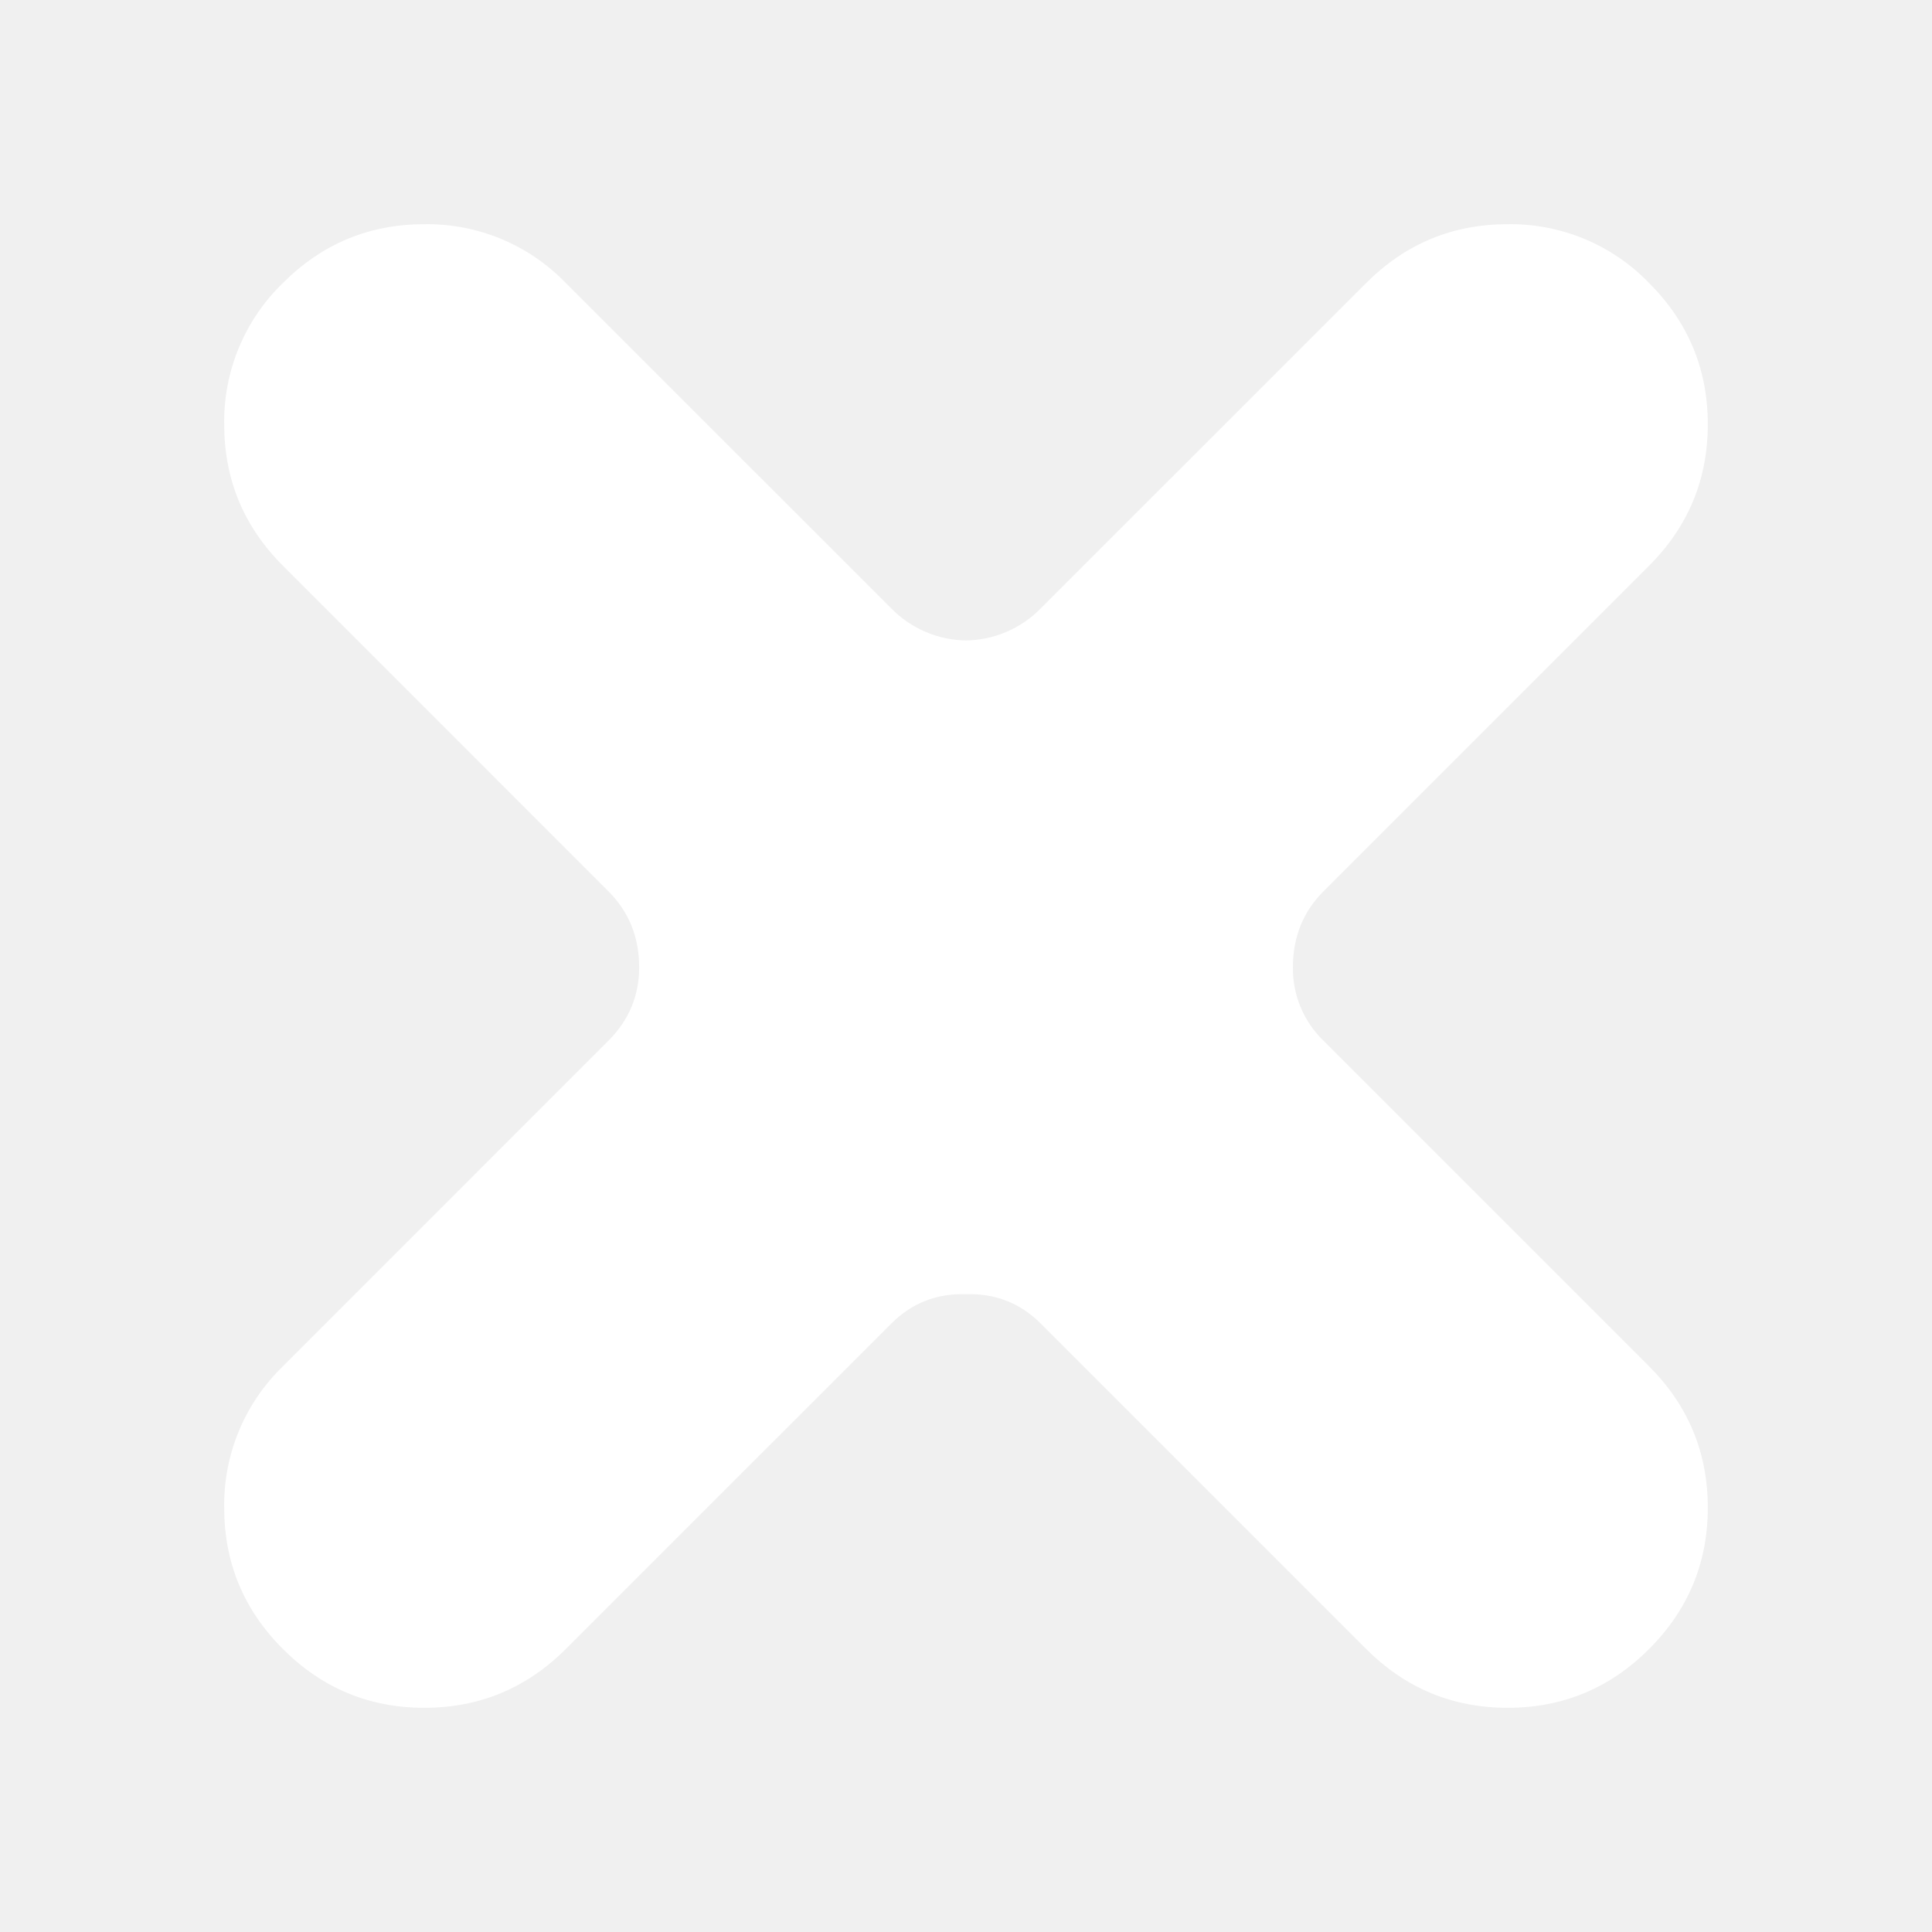
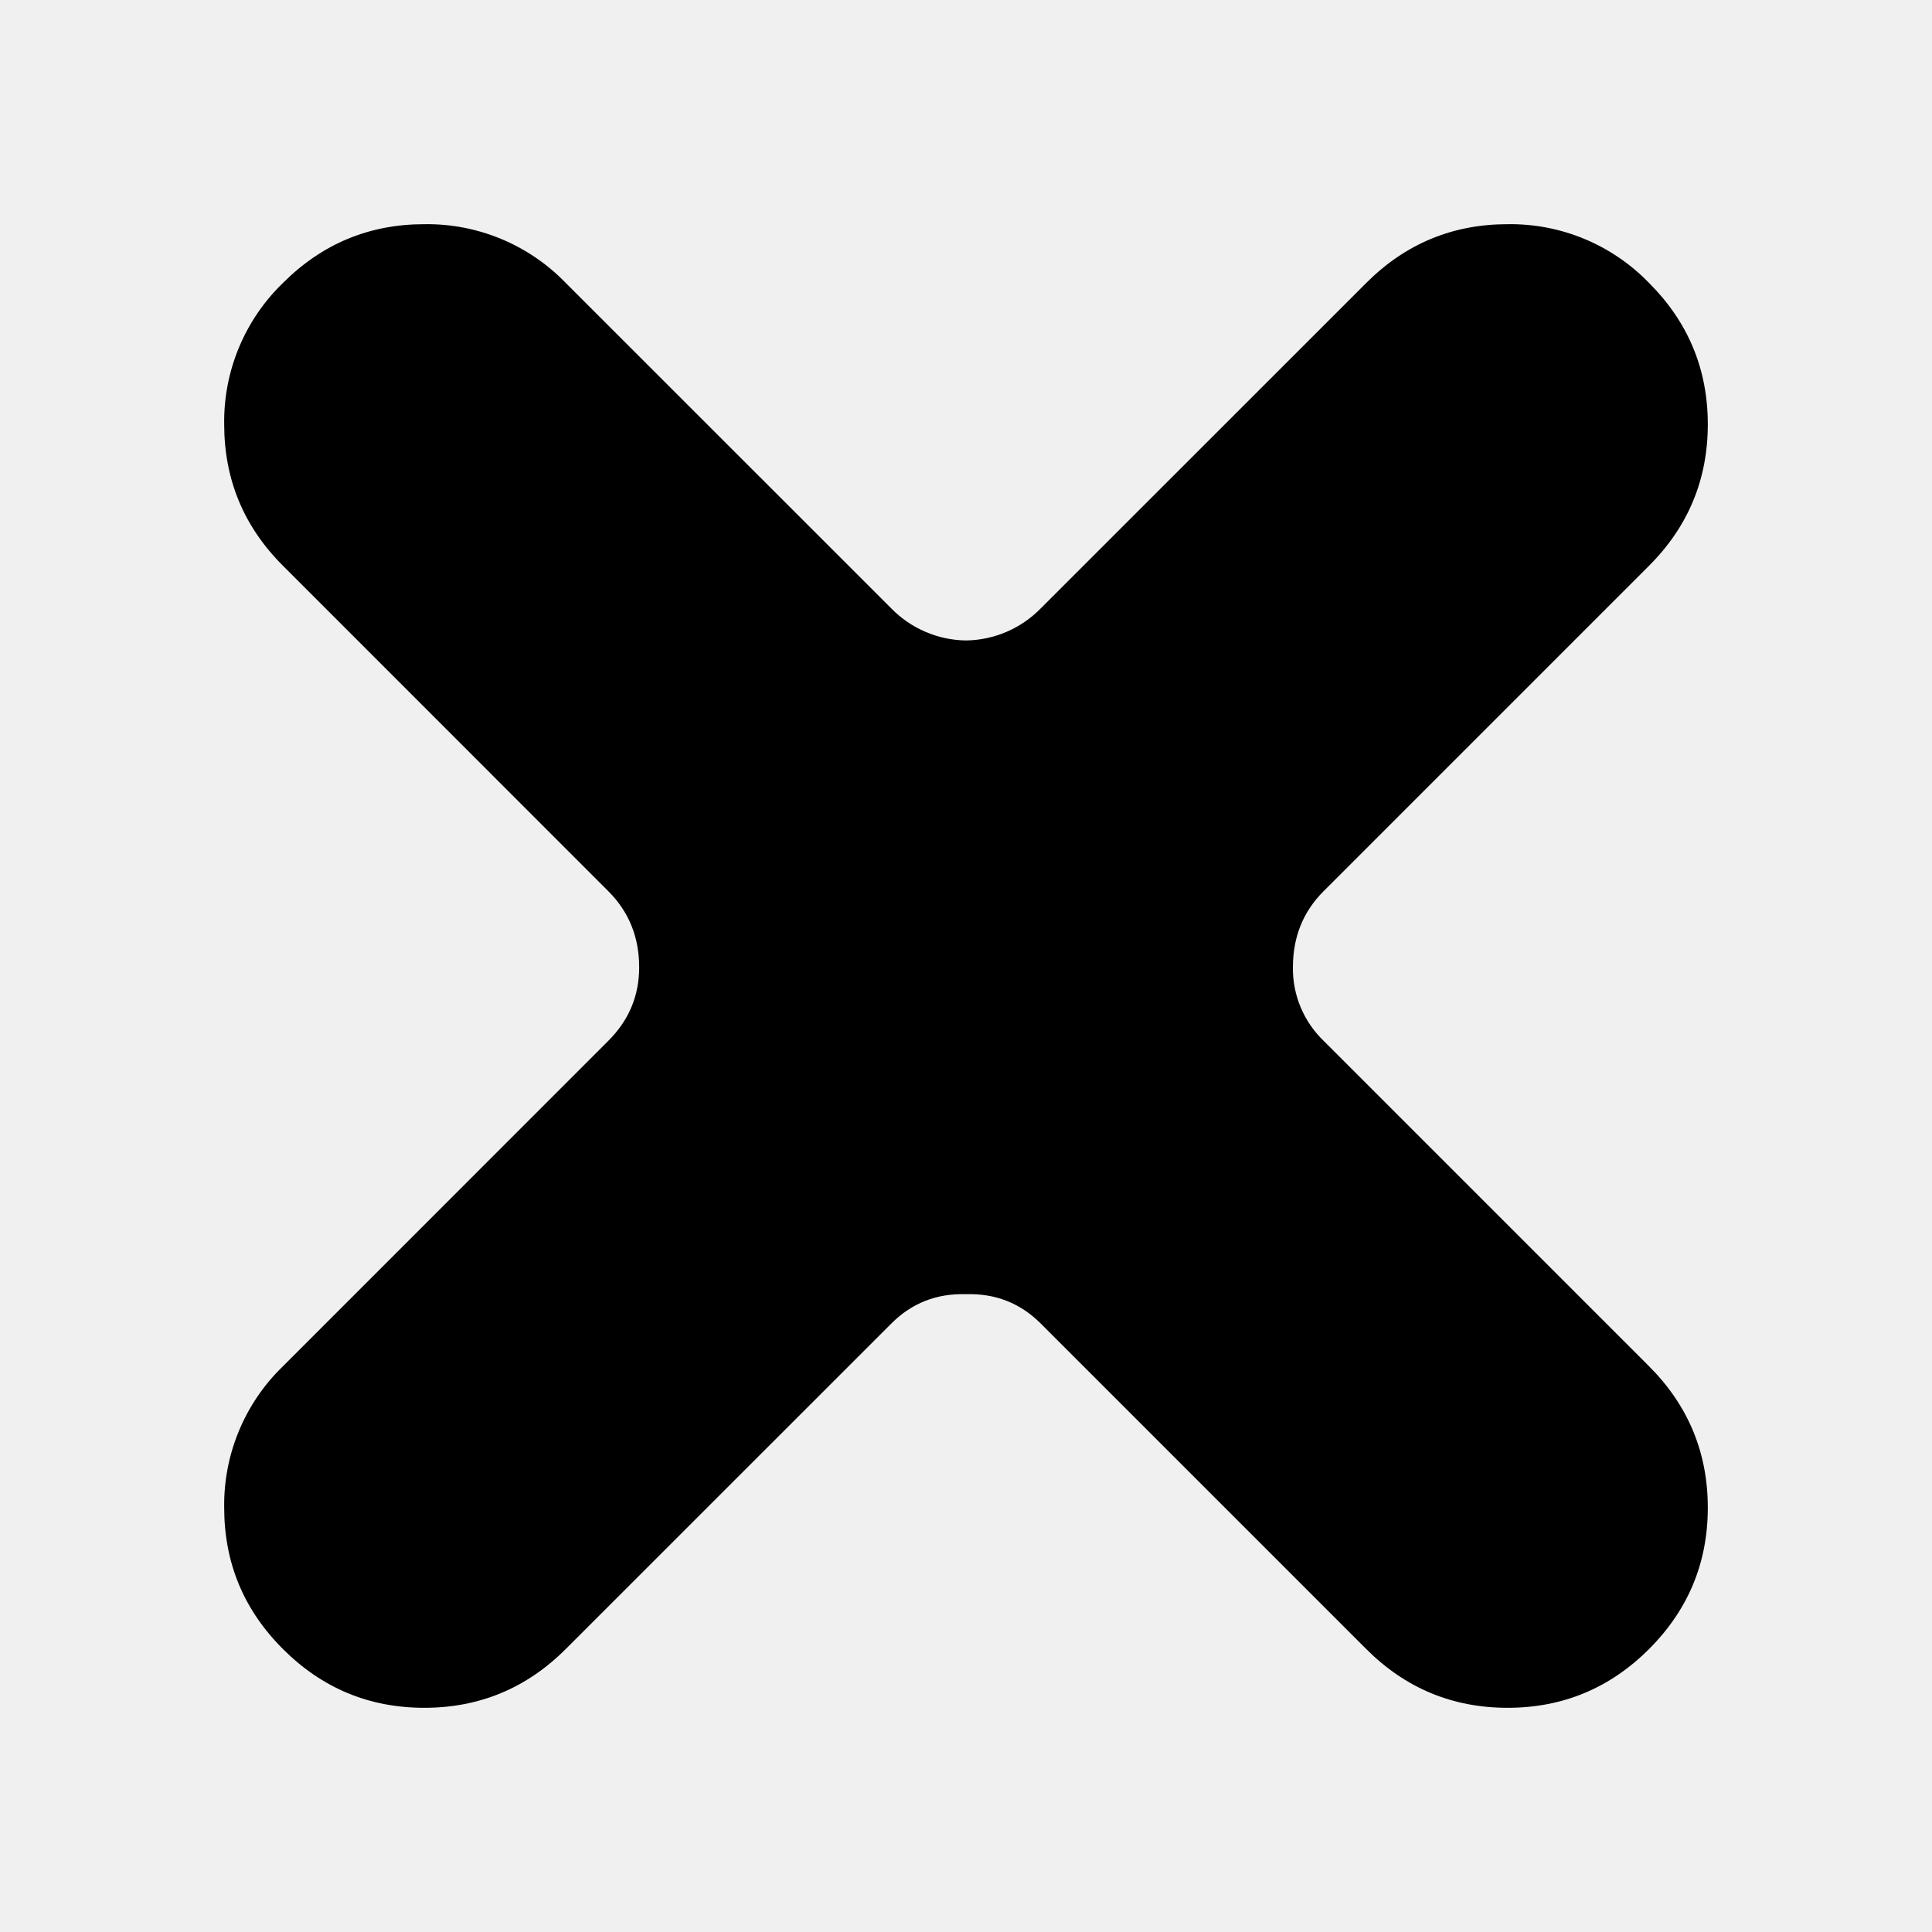
<svg xmlns="http://www.w3.org/2000/svg" width="24" height="24" fill="none">
  <g clip-path="url(#a)">
-     <path fill="#fff" d="M20.485 20.485c.486-.486.73-1.071.73-1.756s-.244-1.271-.73-1.757l-4.044-4.044a1.244 1.244 0 0 1-.38-.911c0-.376.126-.691.38-.945l4.044-4.044c.486-.486.73-1.072.73-1.757 0-.685-.244-1.27-.73-1.756a2.394 2.394 0 0 0-1.757-.73c-.685 0-1.27.244-1.756.73l-4.044 4.043a1.323 1.323 0 0 1-.928.398 1.323 1.323 0 0 1-.928-.398L7.028 3.515a2.394 2.394 0 0 0-1.757-.73c-.685 0-1.27.244-1.756.73a2.394 2.394 0 0 0-.73 1.756c0 .685.243 1.271.73 1.757l4.043 4.044c.254.254.382.569.382.945 0 .353-.128.657-.382.911l-4.043 4.044a2.395 2.395 0 0 0-.73 1.757c0 .685.243 1.27.73 1.756.486.486 1.071.73 1.756.73s1.27-.244 1.757-.73l4.044-4.043c.254-.255.563-.376.928-.365.364-.011.674.11.928.364l4.044 4.044c.486.486 1.071.73 1.756.73s1.271-.244 1.757-.73Z" />
+     <path fill="currentColor" d="M20.485 20.485c.486-.486.73-1.071.73-1.756s-.244-1.271-.73-1.757l-4.044-4.044a1.244 1.244 0 0 1-.38-.911c0-.376.126-.691.38-.945l4.044-4.044c.486-.486.73-1.072.73-1.757 0-.685-.244-1.27-.73-1.756a2.394 2.394 0 0 0-1.757-.73c-.685 0-1.27.244-1.756.73l-4.044 4.043a1.323 1.323 0 0 1-.928.398 1.323 1.323 0 0 1-.928-.398L7.028 3.515a2.394 2.394 0 0 0-1.757-.73c-.685 0-1.27.244-1.756.73a2.394 2.394 0 0 0-.73 1.756c0 .685.243 1.271.73 1.757l4.043 4.044c.254.254.382.569.382.945 0 .353-.128.657-.382.911l-4.043 4.044a2.395 2.395 0 0 0-.73 1.757c0 .685.243 1.27.73 1.756.486.486 1.071.73 1.756.73s1.27-.244 1.757-.73l4.044-4.043c.254-.255.563-.376.928-.365.364-.011.674.11.928.364l4.044 4.044c.486.486 1.071.73 1.756.73s1.271-.244 1.757-.73Z" />
  </g>
  <defs>
    <clipPath id="a">
      <path fill="#fff" d="M0 0h24v24H0z" />
    </clipPath>
  </defs>
</svg>
